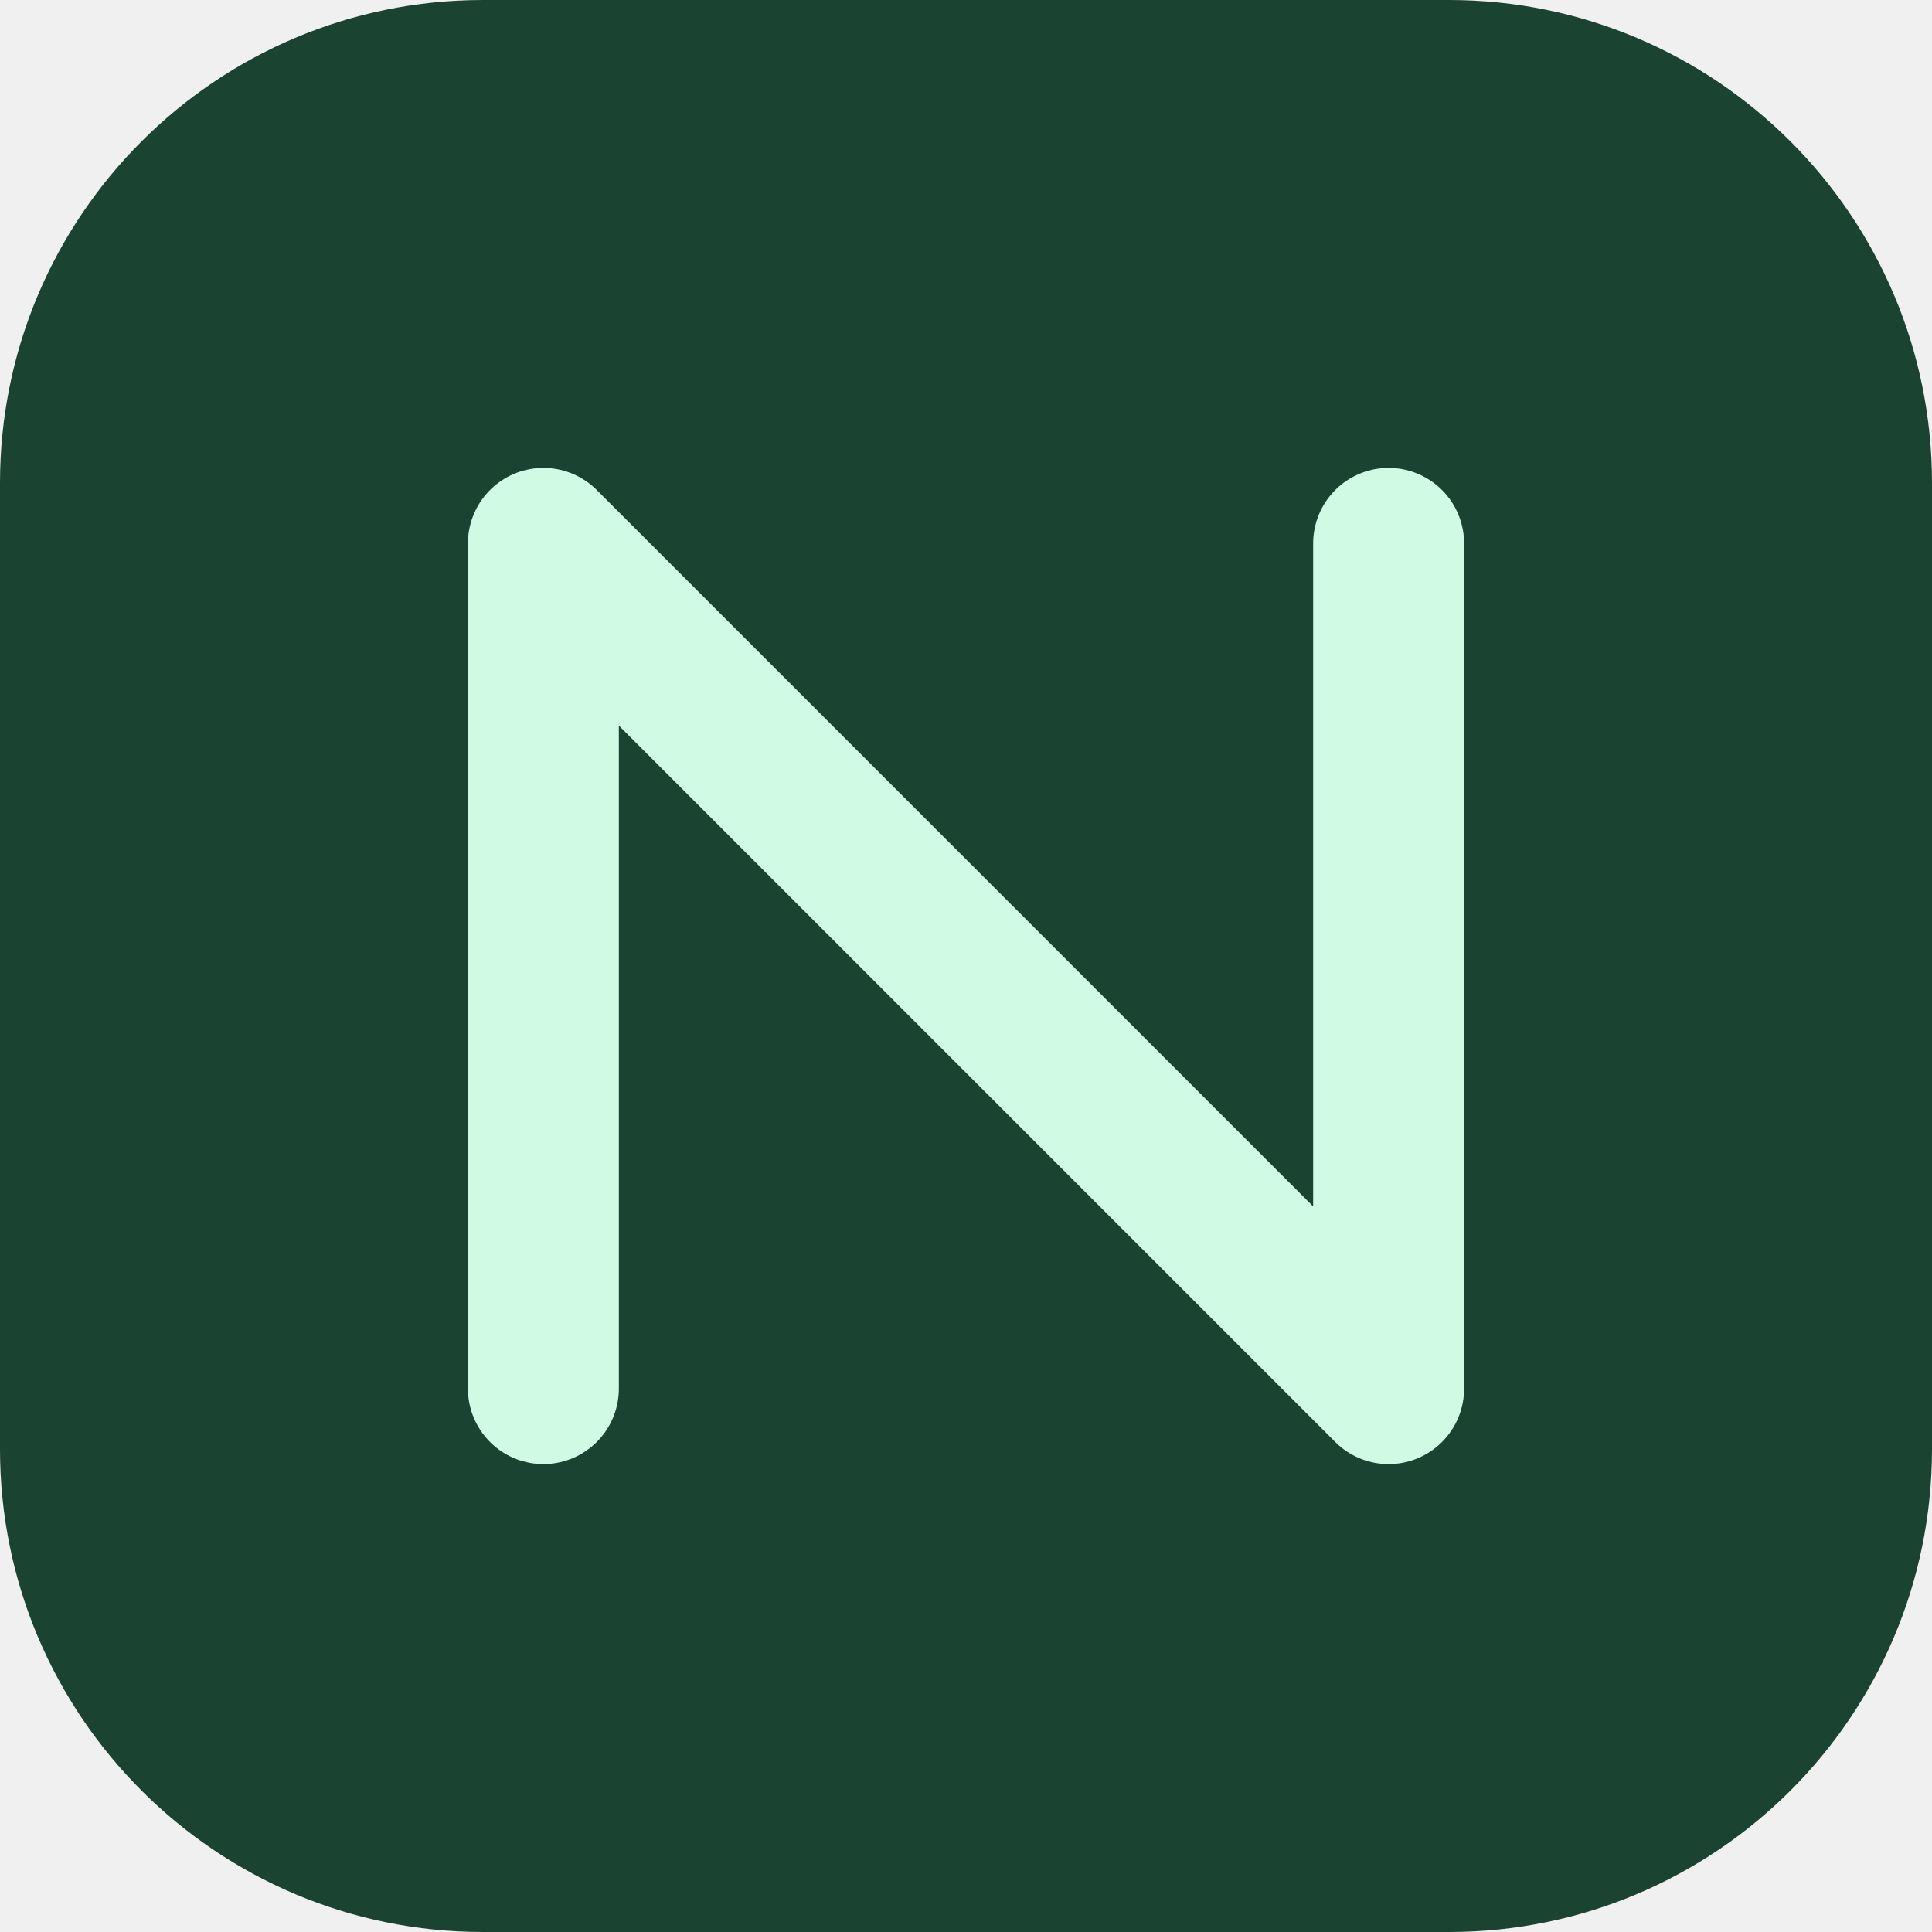
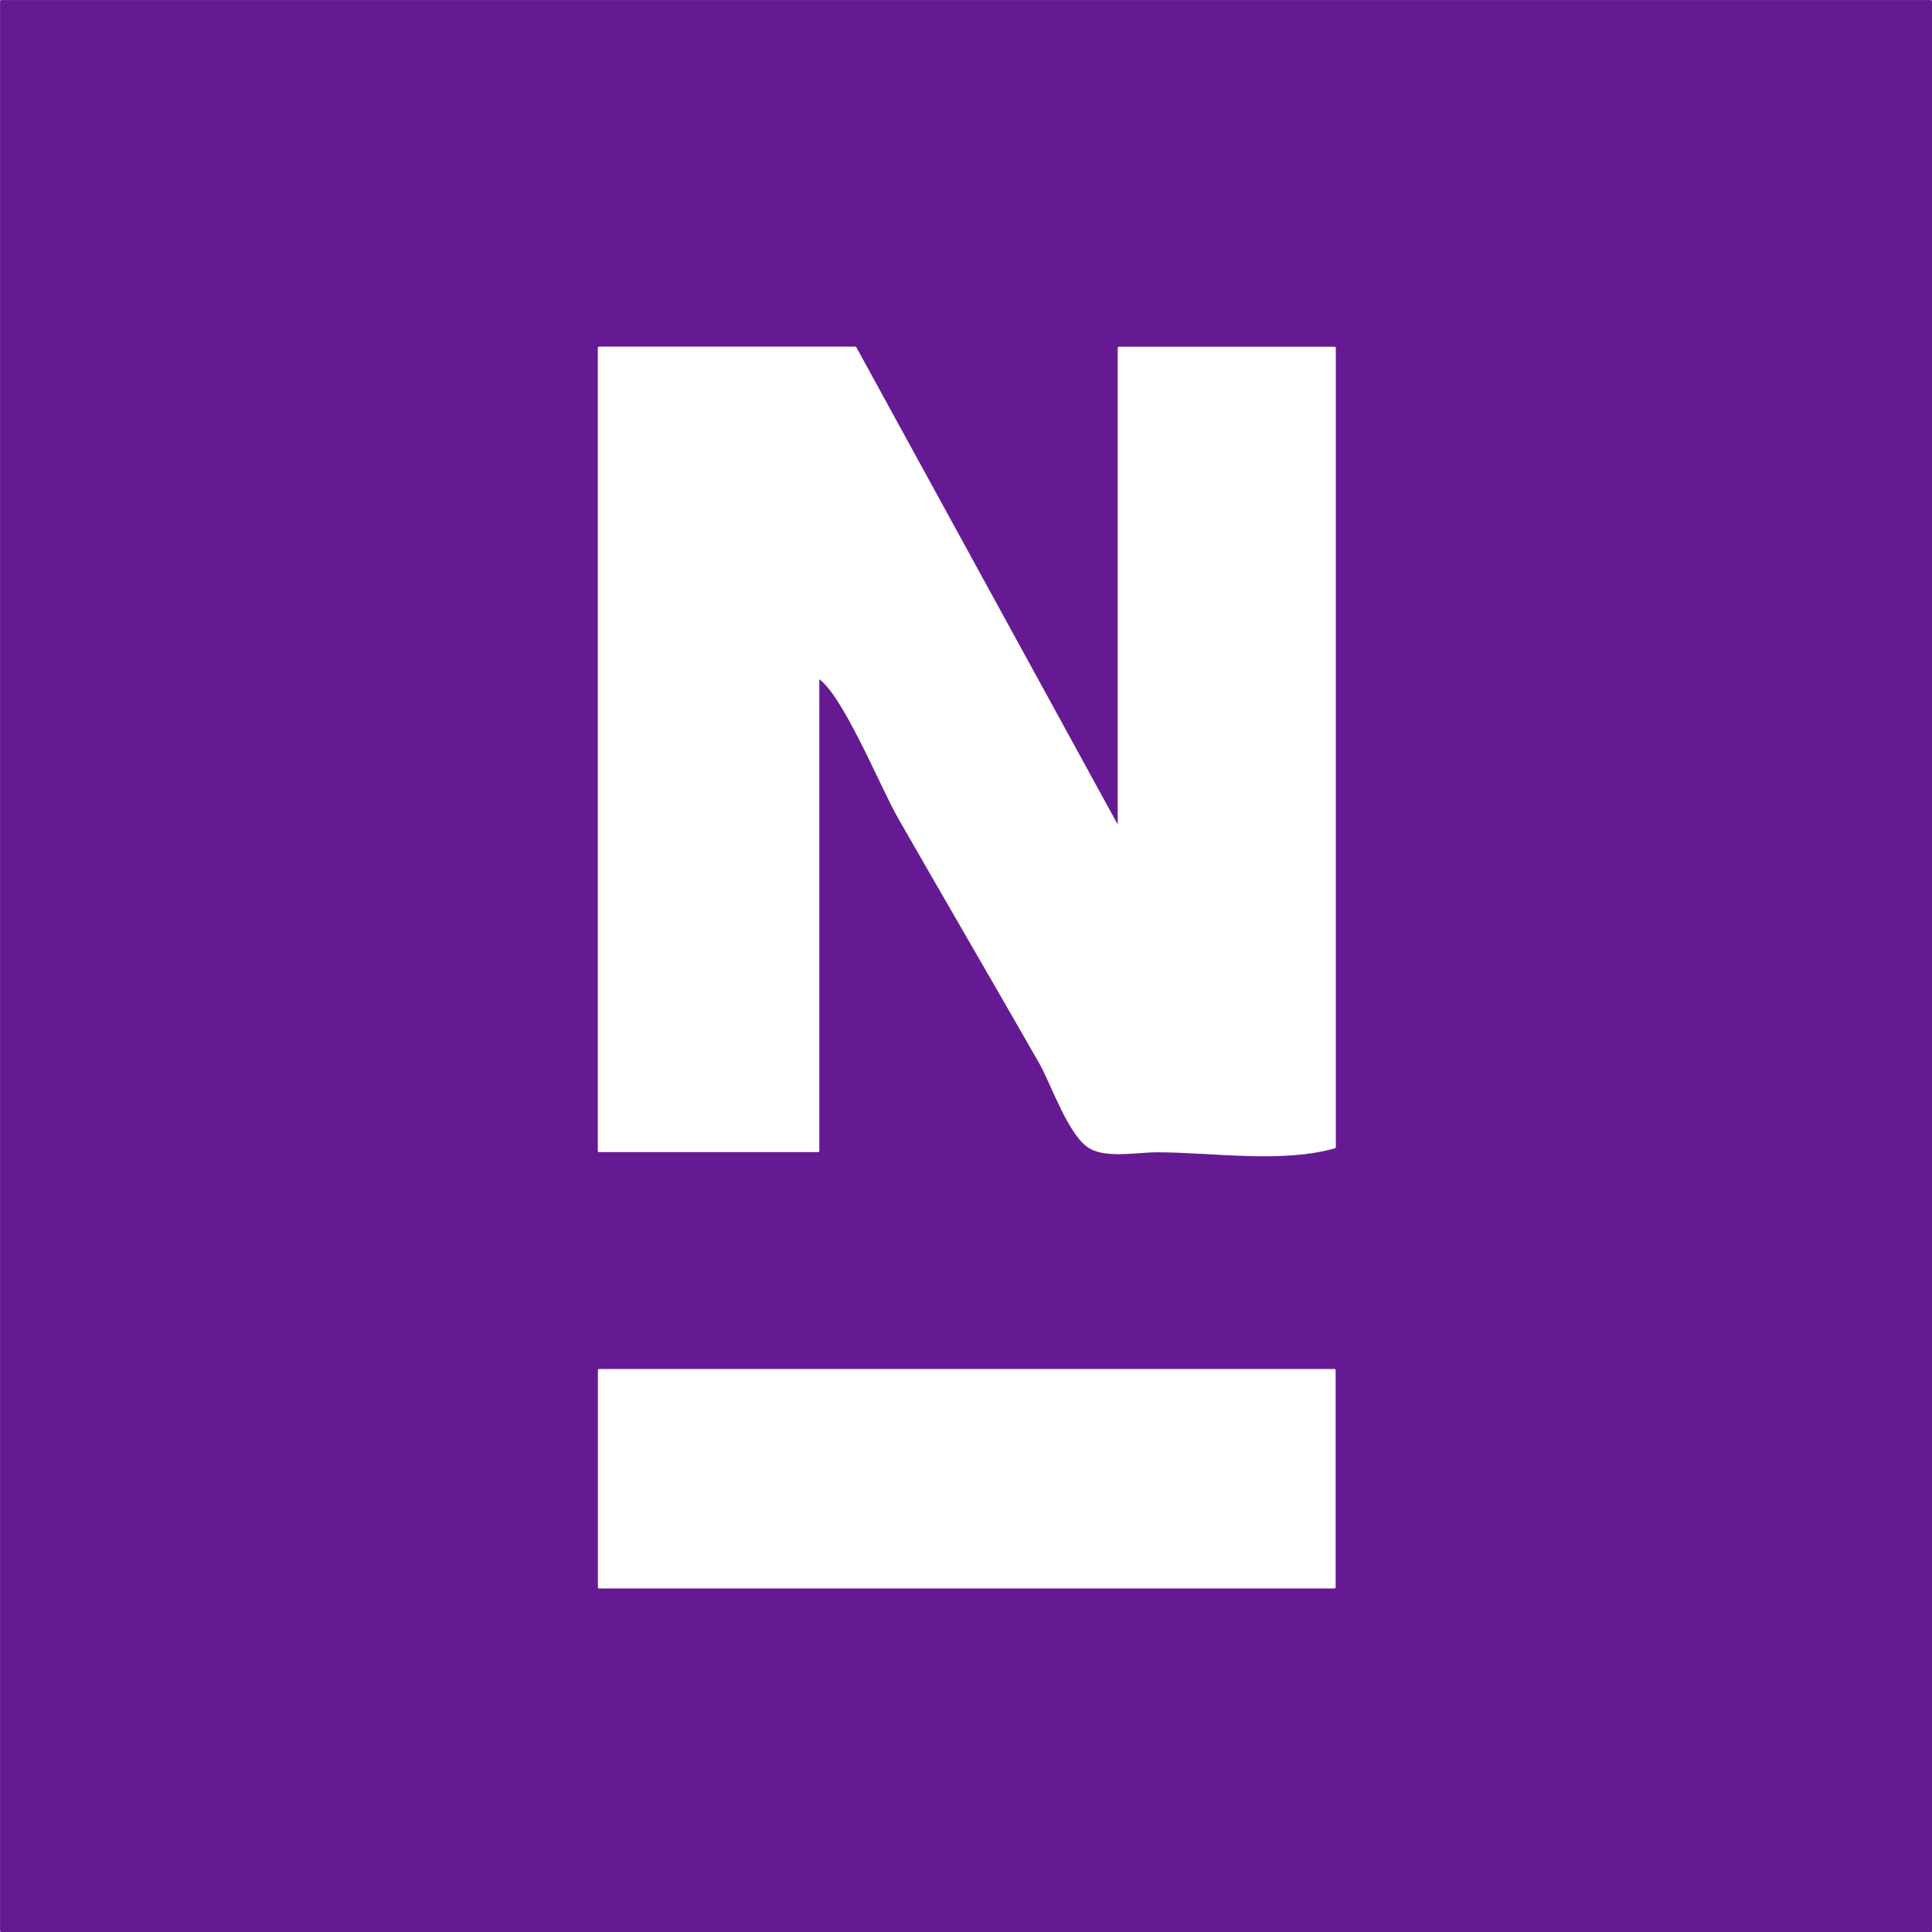
- <svg xmlns="http://www.w3.org/2000/svg" viewBox="0 0 32 32" fill="none">
-   <rect width="32" height="32" rx="8" fill="#1B4332" />
-   <path d="M9 23V9l14 14V9" stroke="#D1FAE5" stroke-width="2.5" stroke-linecap="round" stroke-linejoin="round" />
+ <svg xmlns="http://www.w3.org/2000/svg" viewBox="0 0 200 200" width="200" height="200">
+   <path d="M0.13 0.13C66.71 0.13 133.29 0.13 199.88 0.13C199.88 66.71 199.88 133.29 199.88 199.88C133.29 199.88 66.71 199.88 0.13 199.88C0.13 133.29 0.13 66.71 0.13 0.13ZM62.01 36.01C62.01 63.72 62.01 91.43 62.01 119.14C69.57 119.14 77.13 119.14 84.69 119.14C84.69 102.79 84.69 86.43 84.69 70.08C87.25 71.59 91.21 81.37 93.09 84.66C97.94 93.13 102.86 101.56 107.7 110.03C108.92 112.17 110.75 117.64 112.92 118.82C114.65 119.77 117.81 119.16 119.75 119.16C125.46 119.16 132.69 120.32 138.16 118.75C138.16 91.17 138.16 63.6 138.16 36.02C130.72 36.02 123.28 36.02 115.83 36.02C115.83 52.63 115.83 69.23 115.83 85.84C106.74 69.23 97.64 52.62 88.54 36.01C79.7 36.01 70.85 36.01 62.01 36.01ZM62.02 141.84C62.02 149.33 62.02 156.82 62.02 164.31C87.39 164.31 112.76 164.31 138.14 164.31C138.14 156.82 138.14 149.33 138.14 141.84C112.76 141.84 87.39 141.84 62.02 141.84Z" fill="#651a94" fill-rule="evenodd" stroke="#651a94" stroke-width="0.25" stroke-linejoin="round" />
+   <path d="M62.01 36.01C70.85 36.01 79.7 36.01 88.54 36.01C97.64 52.62 106.74 69.23 115.83 85.84C115.83 69.23 115.83 52.63 115.83 36.02C123.28 36.02 130.72 36.02 138.16 36.02C138.16 63.6 138.16 91.17 138.16 118.75C132.69 120.32 125.46 119.16 119.75 119.16C117.81 119.16 114.65 119.77 112.92 118.82C110.75 117.64 108.92 112.17 107.7 110.03C102.86 101.56 97.94 93.13 93.09 84.66C91.21 81.37 87.25 71.59 84.69 70.08C84.69 86.43 84.69 102.79 84.69 119.14C77.13 119.14 69.57 119.14 62.01 119.14C62.01 91.43 62.01 63.72 62.01 36.01ZM62.02 141.84C87.39 141.84 112.76 141.84 138.14 141.84C138.14 149.33 138.14 156.82 138.14 164.31C112.76 164.31 87.39 164.31 62.02 164.31C62.02 156.82 62.02 149.33 62.02 141.84Z" fill="#ffffff" fill-rule="evenodd" stroke="#ffffff" stroke-width="0.25" stroke-linejoin="round" />
</svg>
